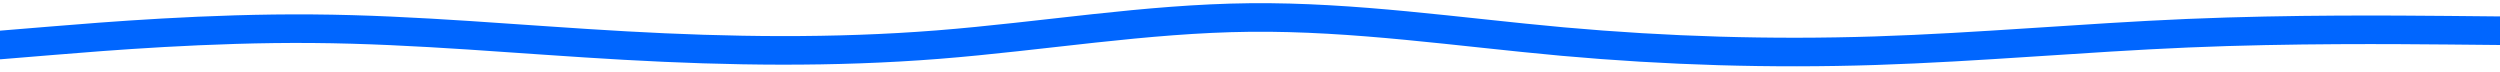
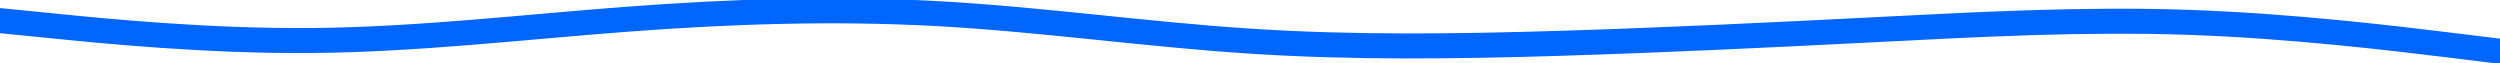
- <svg xmlns="http://www.w3.org/2000/svg" id="visual" viewBox="0 0 3500 100" width="3500" height="100" version="1.1">
-   <path d="M0 63L73 57C146 51 292 39 437.8 40.2C583.7 41.3 729.3 55.7 875.2 63.8C1021 72 1167 74 1312.8 62.5C1458.7 51 1604.3 26 1750.2 24.5C1896 23 2042 45 2187.8 58.2C2333.7 71.3 2479.3 75.7 2625.2 71C2771 66.3 2917 52.7 3062.8 46.5C3208.7 40.3 3354.3 41.7 3427.2 42.3L3500 43" fill="none" stroke-linecap="round" stroke-linejoin="miter" stroke="#0066FF" stroke-width="40" />
+ <svg xmlns="http://www.w3.org/2000/svg" id="visual" viewBox="0 0 4000 100" width="4000" height="100" version="1.1">
+   <path d="M0 33L83.3 41.3C166.7 49.7 333.3 66.3 500 64.8C666.7 63.3 833.3 43.7 1000 31C1166.7 18.3 1333.3 12.7 1500 21.8C1666.7 31 1833.3 55 2000 65.8C2166.7 76.7 2333.3 74.3 2500 69.2C2666.7 64 2833.3 56 3000 47.5C3166.7 39 3333.3 30 3500 35.7C3666.7 41.3 3833.3 61.7 3916.7 71.8L4000 82" fill="none" stroke-linecap="round" stroke-linejoin="miter" stroke="#0066FF" stroke-width="40" />
</svg>
